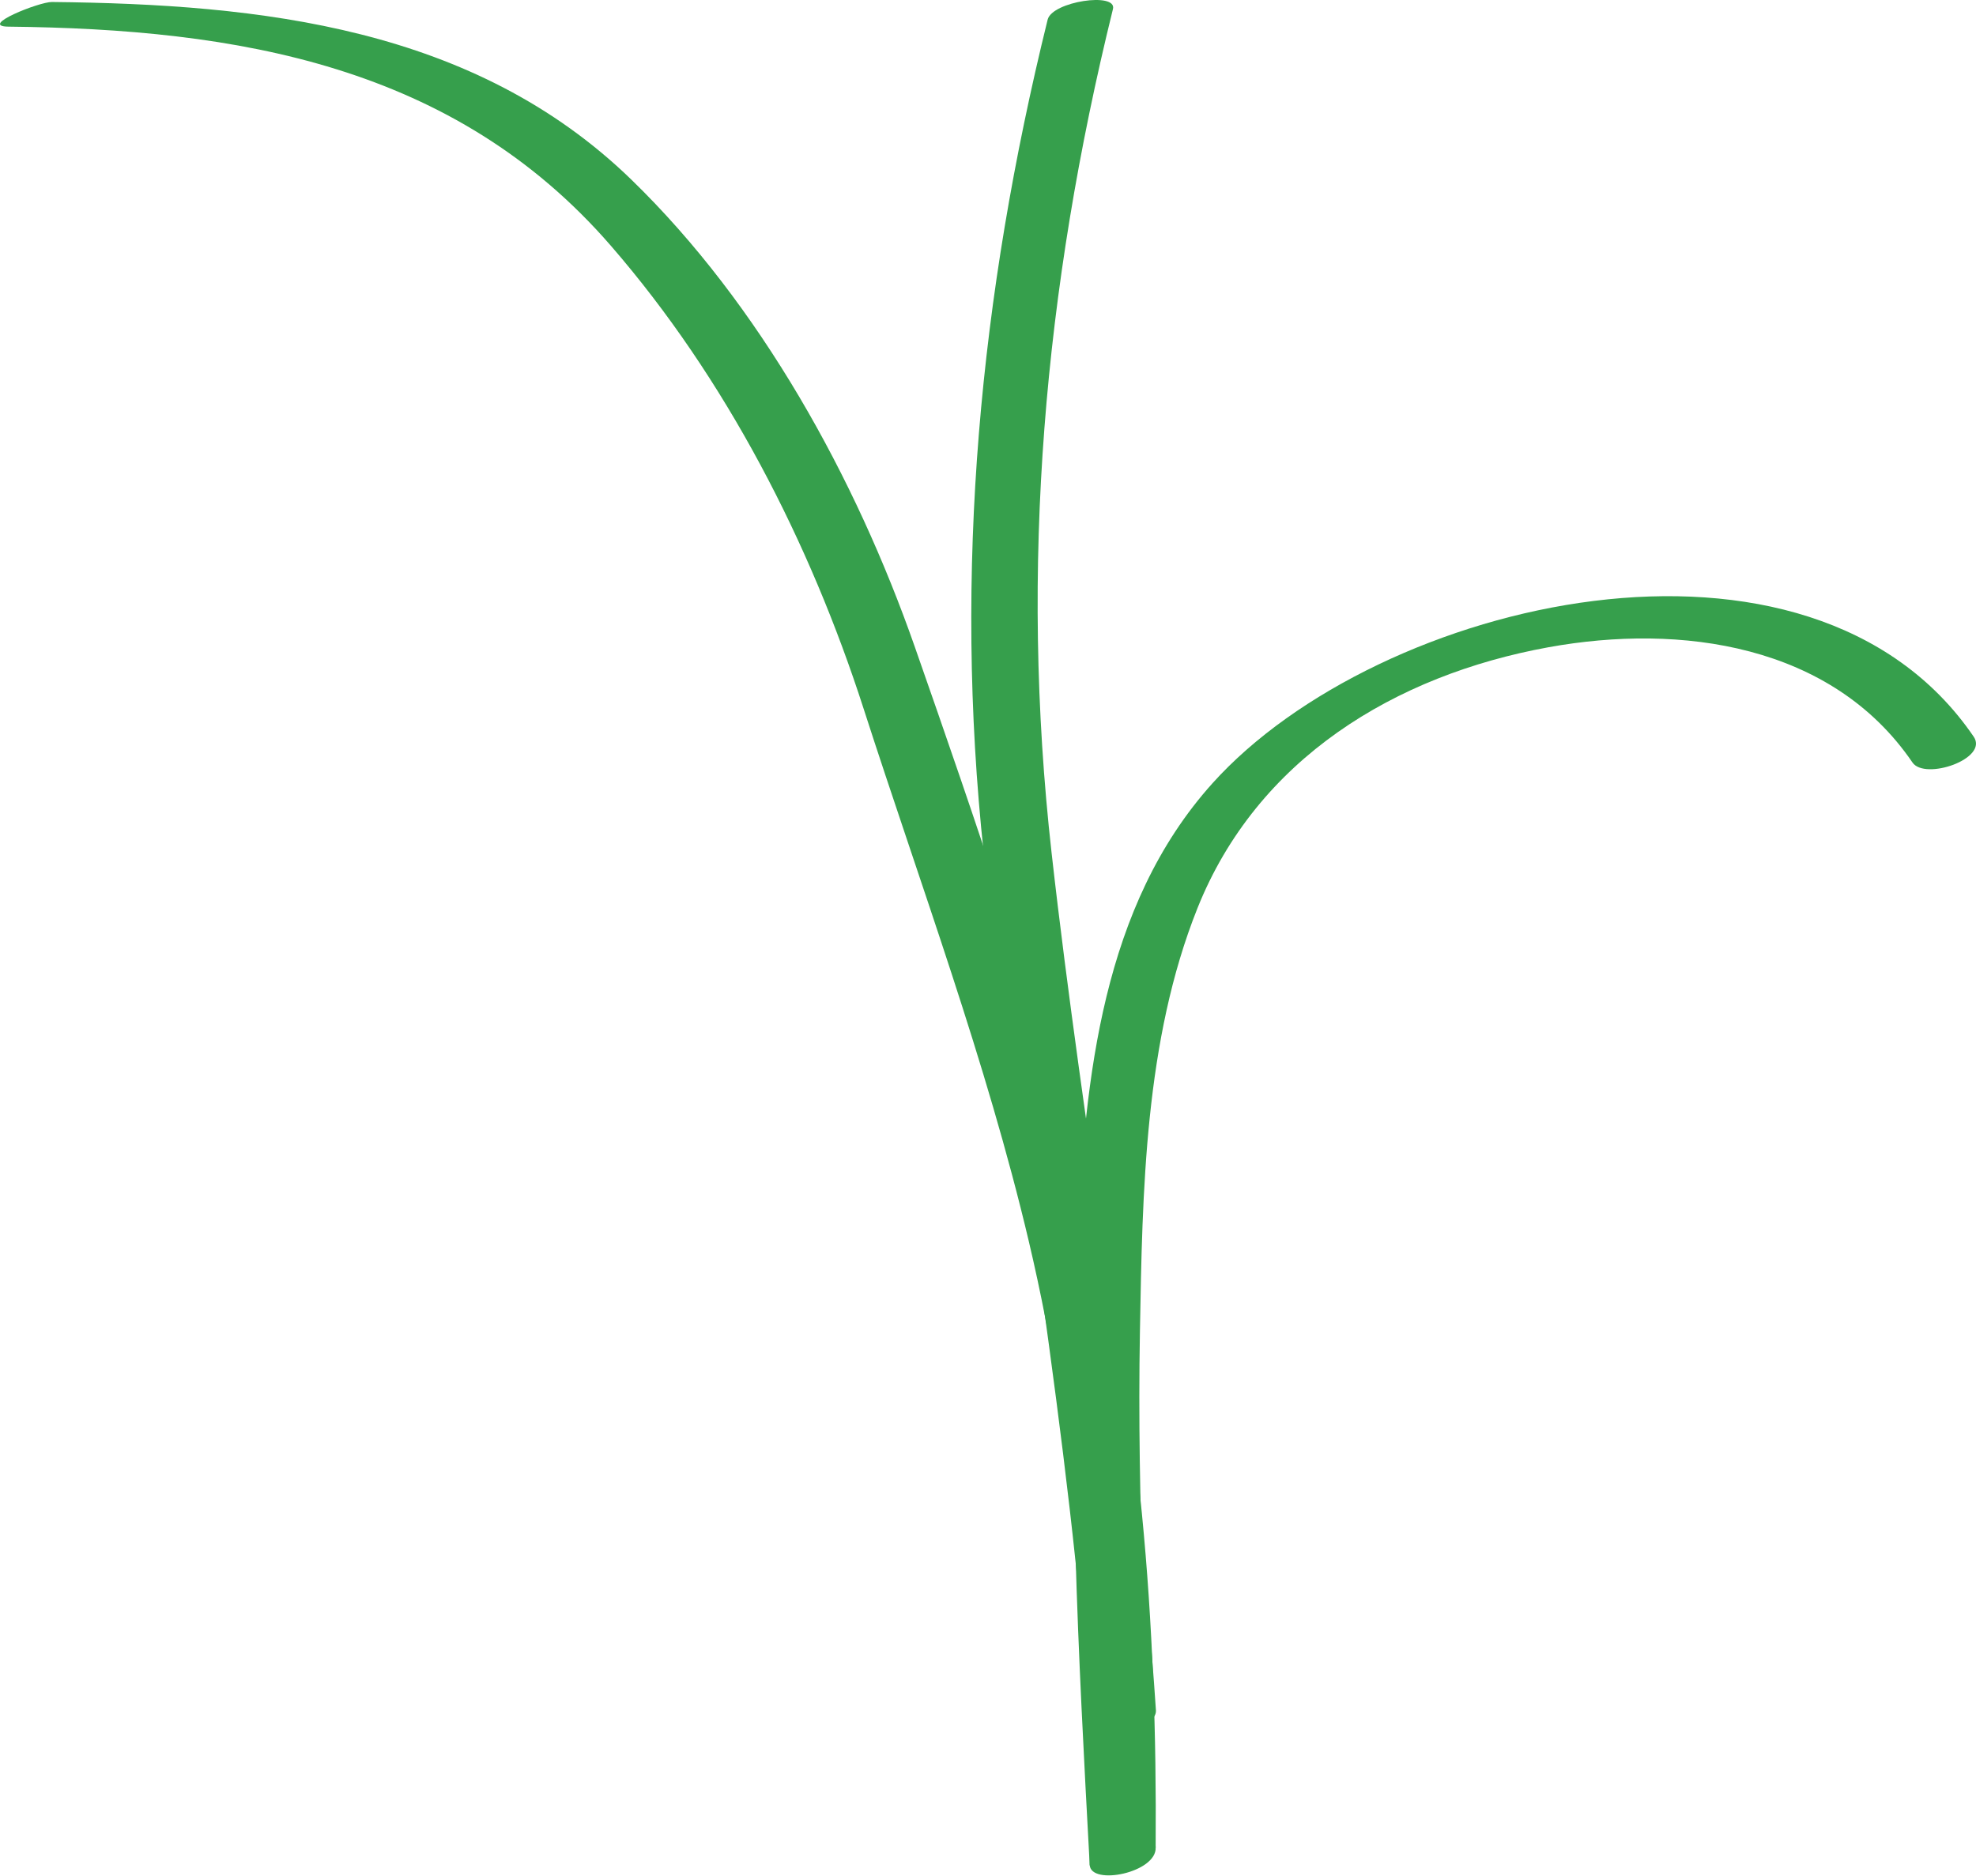
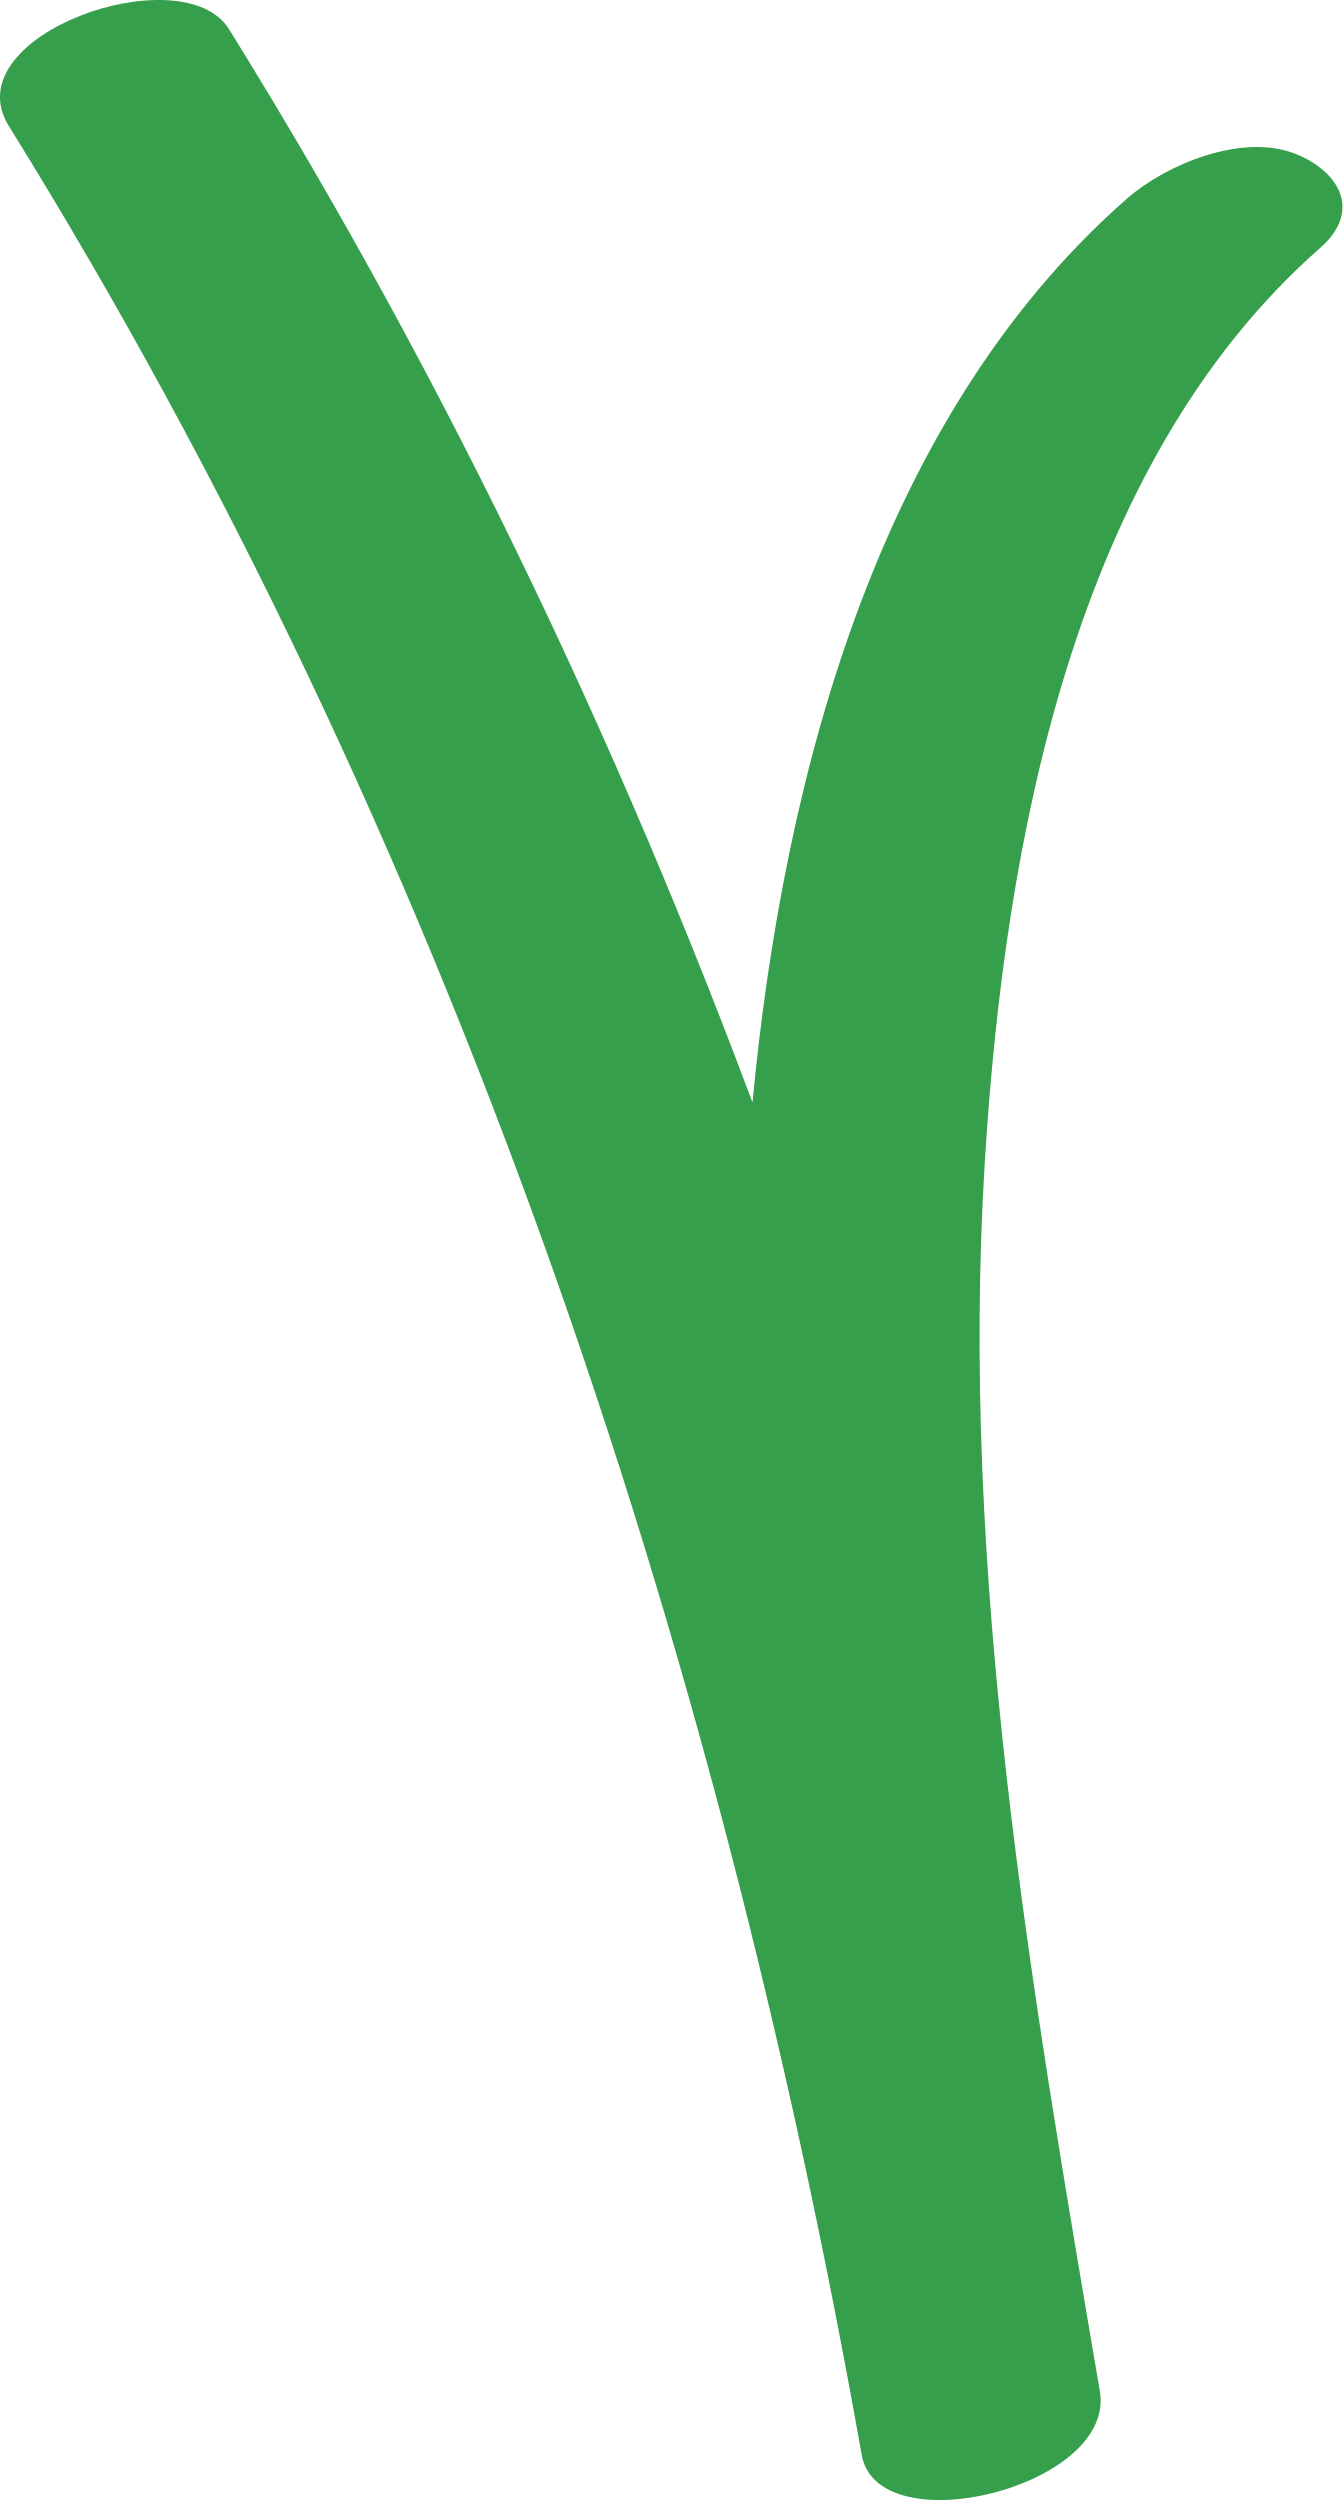
- <svg xmlns="http://www.w3.org/2000/svg" id="Laag_2" data-name="Laag 2" viewBox="0 0 147.676 140.187">
+ <svg xmlns="http://www.w3.org/2000/svg" id="Laag_2" data-name="Laag 2" viewBox="0 0 46.309 86.239">
  <defs>
    <style>
      .cls-1 {
        fill: #369f4c;
      }
    </style>
  </defs>
  <g id="Laag_1-2" data-name="Laag 1">
-     <g>
-       <path class="cls-1" d="M86.368,138.089c.123-16.708-1.112-33.383-5.29-49.609-3.469-13.472-8.117-27.006-12.717-40.146-4.413-12.605-11.545-25.56-21.182-34.912C35.436,2.028,19.498.311,3.878.149c-.958-.01-5.538,1.819-3.241,1.843,17.077.178,33.292,2.86,45.01,16.371,8.604,9.921,14.885,22.171,18.898,34.623,4.247,13.175,9.171,26.354,12.348,39.828,3.604,15.286,4.662,30.928,4.547,46.596-.004.583,4.919-.034,4.929-1.321h0Z" />
-       <path class="cls-1" d="M86.388,127.854c-1.413-21.554-5.393-42.684-7.799-64.112-2.401-21.38-.558-42.2,4.588-63.069.317-1.286-4.545-.567-4.881.794-5.078,20.592-7.038,41.202-4.776,62.318,2.342,21.863,6.498,43.409,7.94,65.389.072,1.092,5.028.196,4.929-1.321h0Z" />
-       <path class="cls-1" d="M86.368,138.089c-.694-12.833-1.404-25.685-1.176-38.543.186-10.492.351-21.77,4.299-31.655,4.455-11.155,14.752-17.422,26.232-19.508,9.881-1.795,21.181-.224,27.205,8.614.925,1.357,5.706-.271,4.577-1.927-12.227-17.939-44.502-10.29-56.888,3.478-8.247,9.167-9.517,22.068-10.098,33.846-.773,15.673.073,31.365.92,47.016.085,1.572,5.031.572,4.929-1.321h0Z" />
-     </g>
+     <path class="cls-1" d="M.306,4.35c15.164,24.426,24.416,52.129,29.42,80.338.553,3.115,8.777,1.107,8.214-2.201-2.383-14.002-4.852-28.22-3.964-42.479.675-10.828,3.014-23.942,11.569-31.46,1.466-1.288.628-2.658-.87-3.246-1.822-.716-4.445.358-5.808,1.556-8.961,7.875-12.078,20.965-13.017,32.383-1.253,15.233,1.329,30.481,3.876,45.446,2.738-.734,5.476-1.467,8.214-2.201C32.853,53.805,23.31,25.828,7.9,1.007,6.312-1.551-1.646,1.206.306,4.35H.306Z" />
  </g>
</svg>
